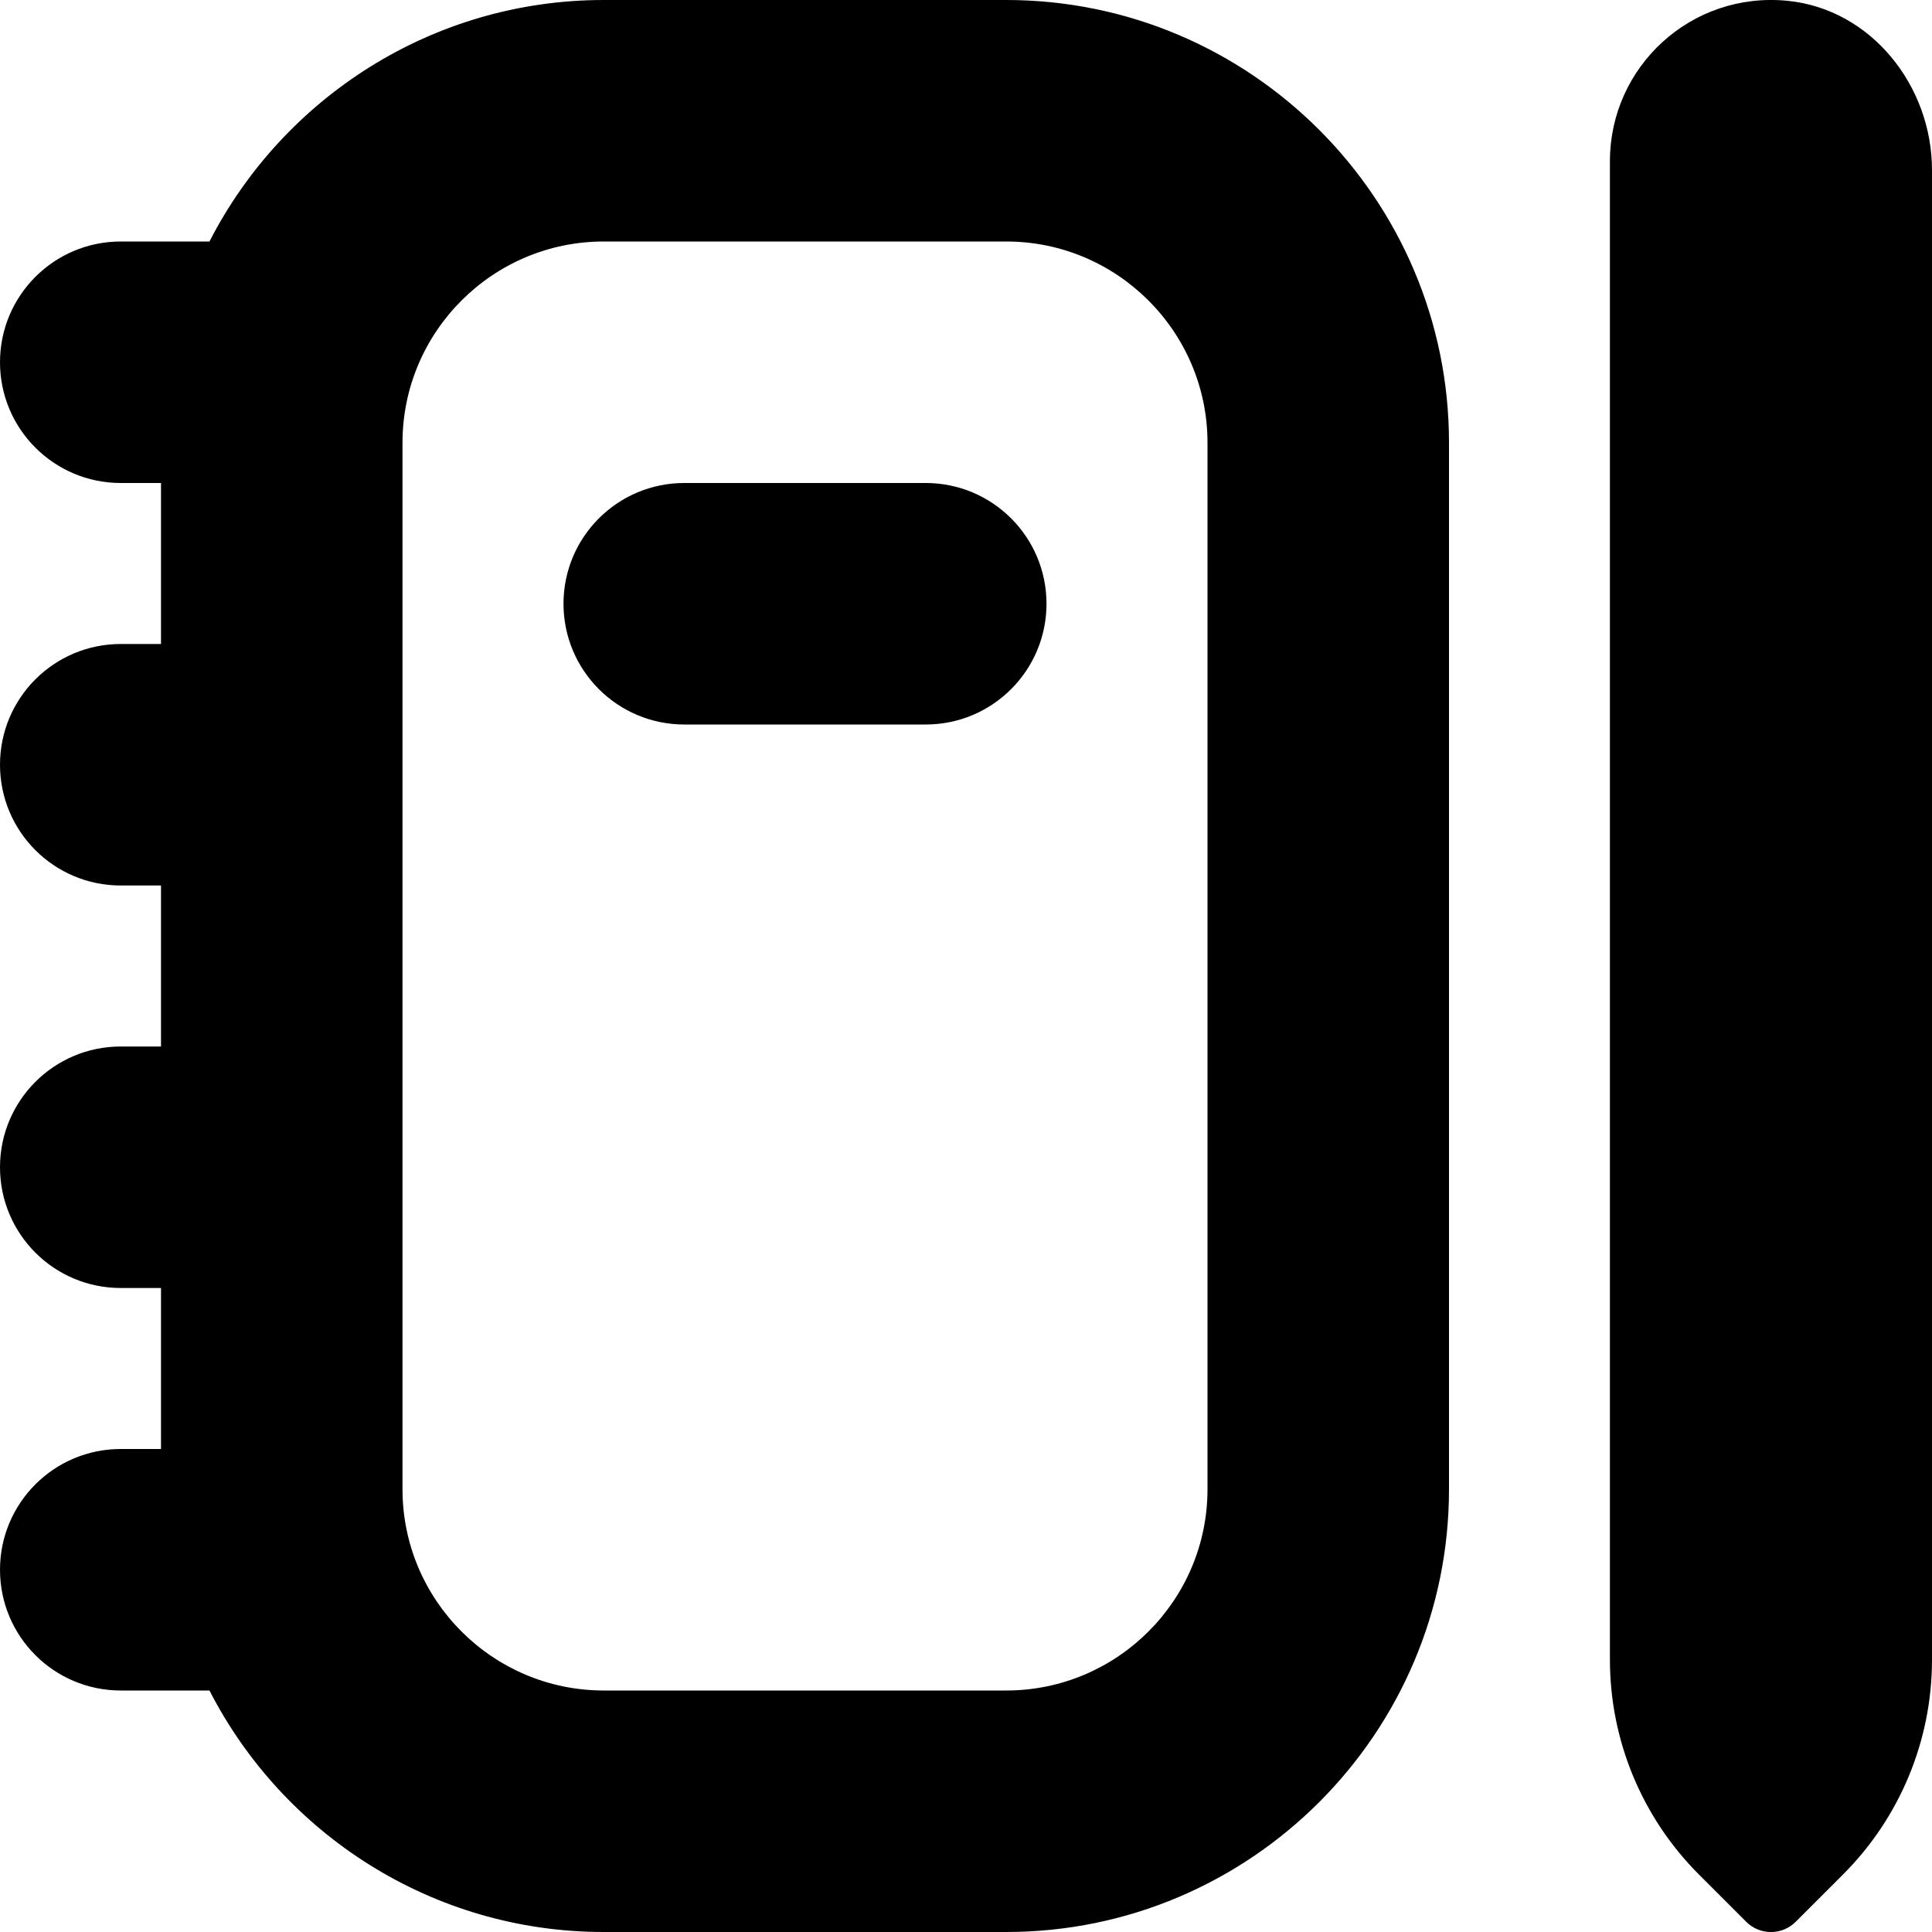
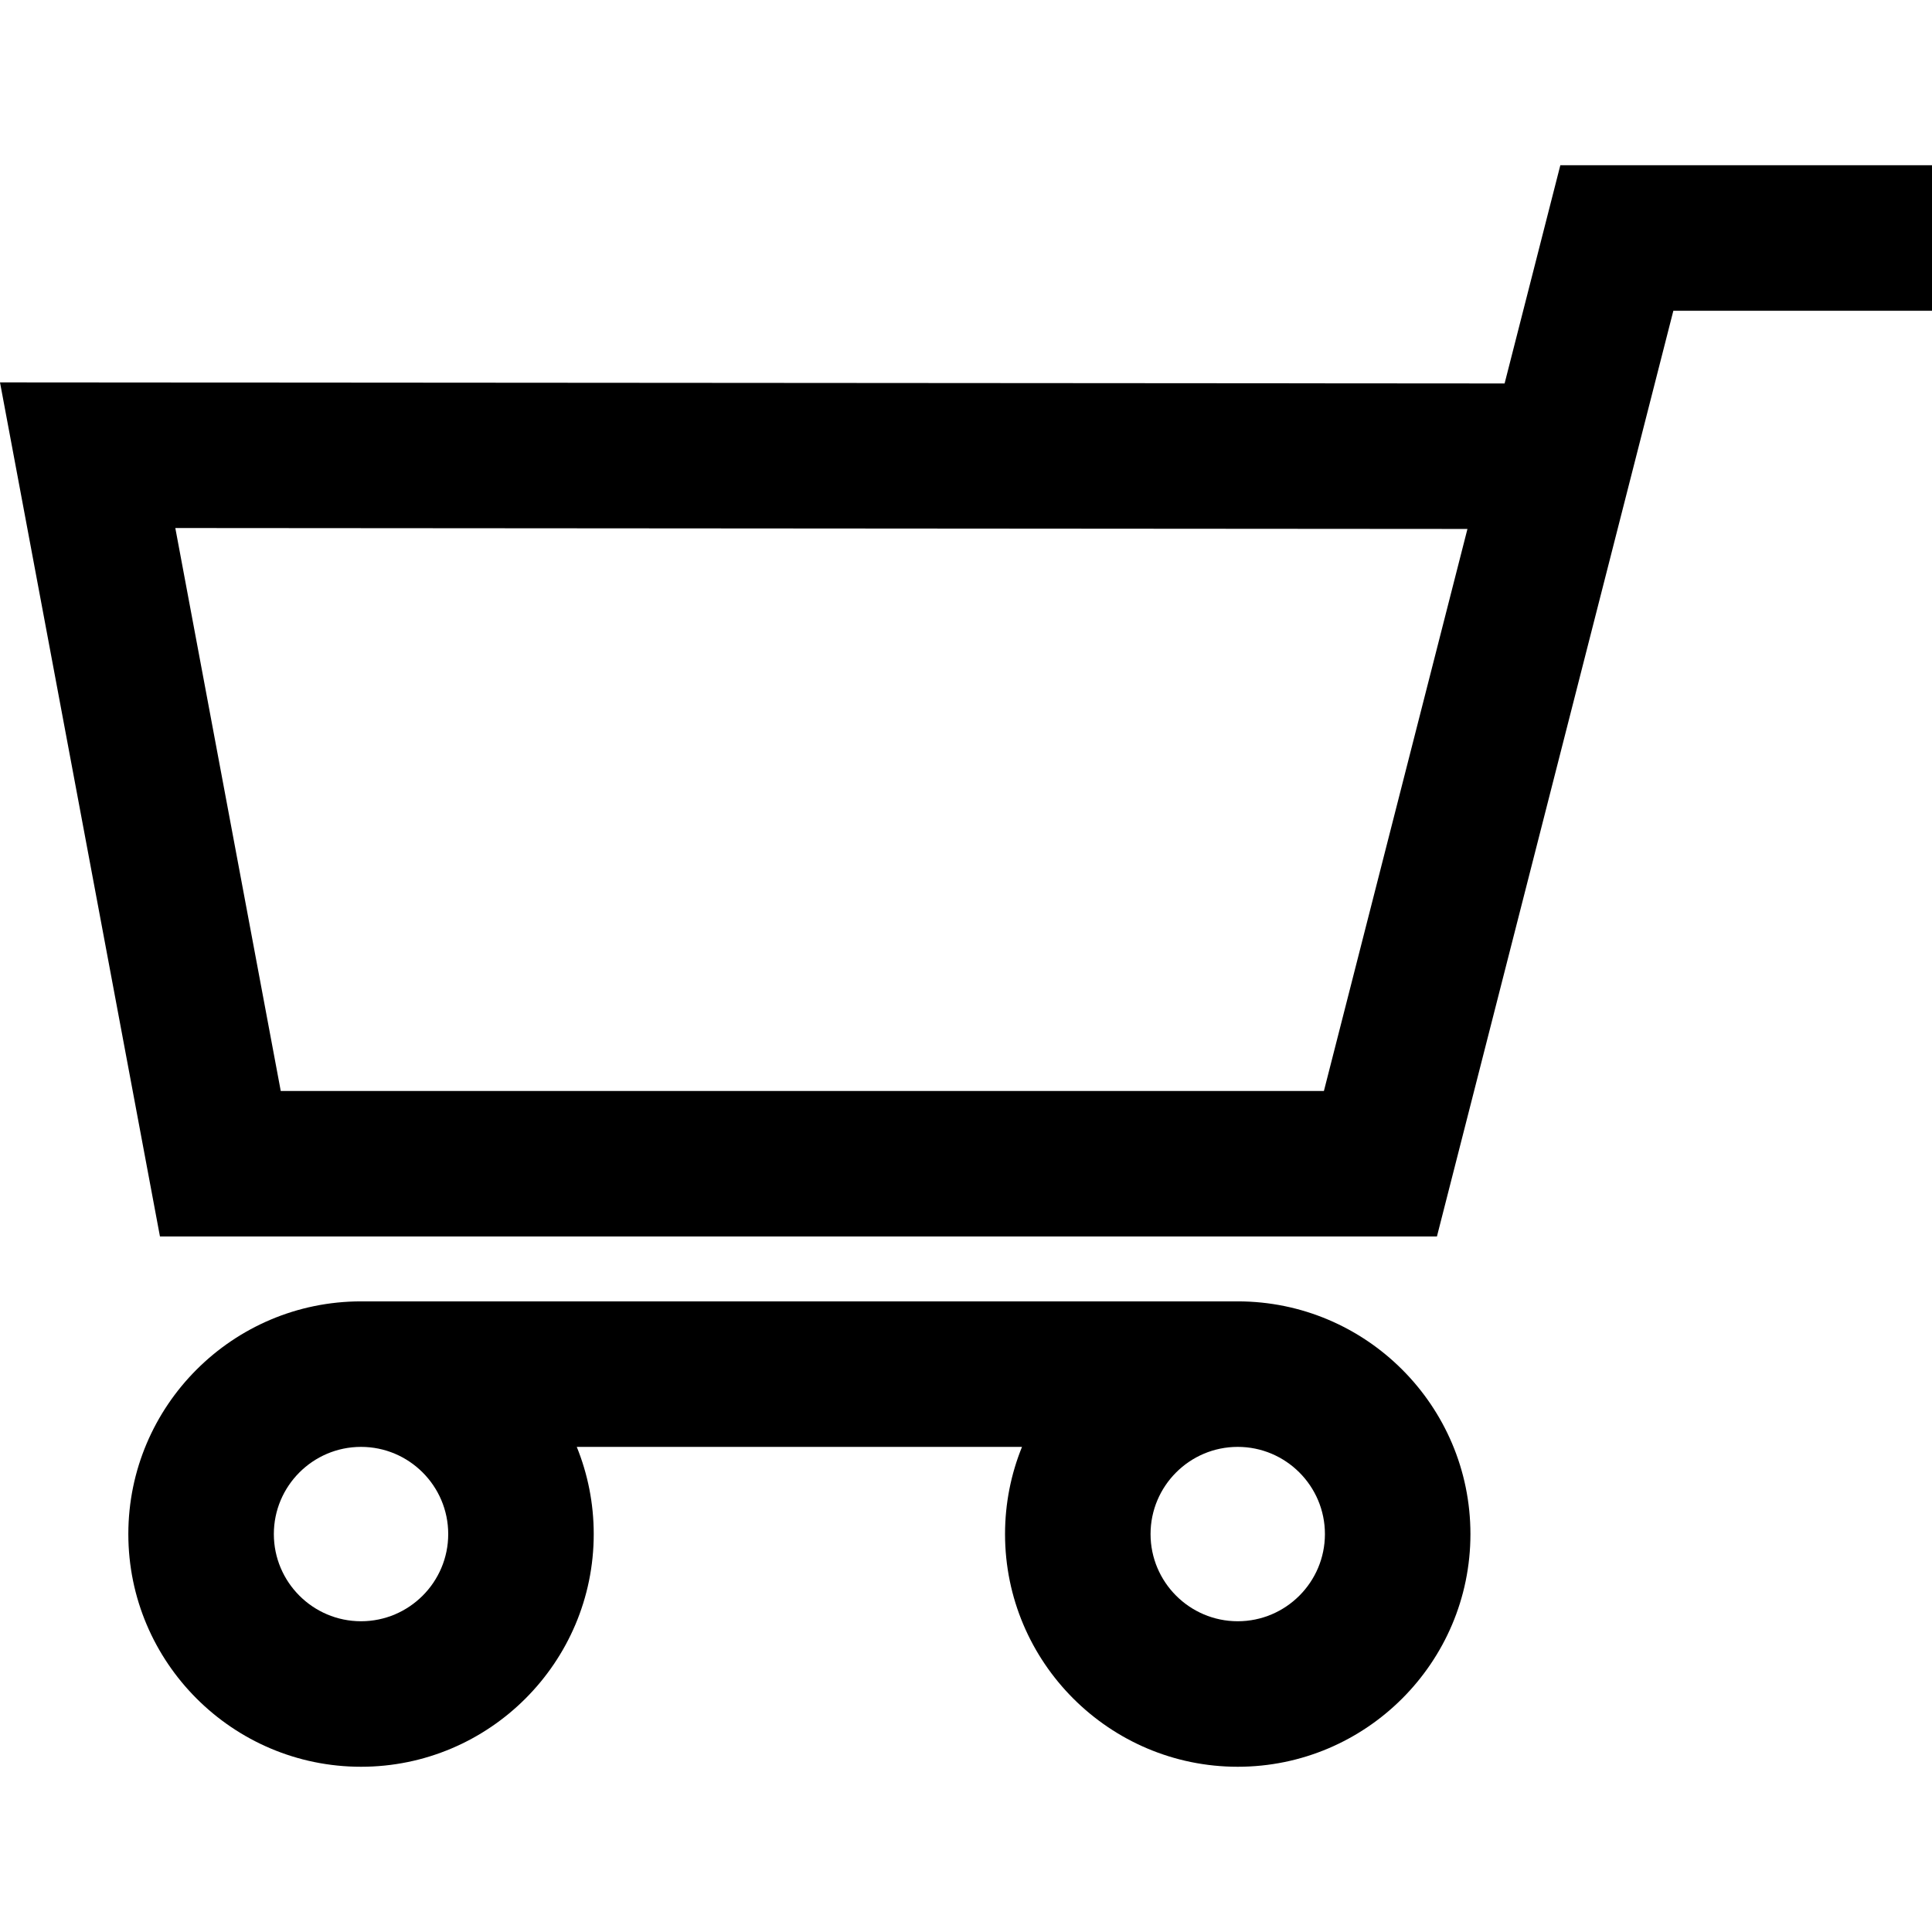
- <svg xmlns="http://www.w3.org/2000/svg" id="Layer_1" data-name="Layer 1" viewBox="0 0 24 24">
-   <path d="m12.5,0h-5c-2.133,0-3.986,1.221-4.898,3h-1.102c-.829,0-1.5.672-1.5,1.5s.671,1.5,1.5,1.5h.5v2h-.5c-.829,0-1.5.672-1.5,1.5s.671,1.5,1.5,1.5h.5v2h-.5c-.829,0-1.5.672-1.5,1.5s.671,1.5,1.5,1.5h.5v2h-.5c-.829,0-1.5.672-1.5,1.5s.671,1.5,1.5,1.5h1.102c.912,1.779,2.765,3,4.898,3h5c3.033,0,5.5-2.468,5.5-5.5V5.5c0-3.032-2.467-5.5-5.5-5.5Zm2.5,18.5c0,1.379-1.122,2.5-2.5,2.5h-5c-1.378,0-2.5-1.121-2.5-2.5V5.5c0-1.379,1.122-2.5,2.5-2.5h5c1.378,0,2.5,1.121,2.5,2.5v13Zm-2-11c0,.828-.671,1.5-1.5,1.5h-3c-.829,0-1.5-.672-1.5-1.5s.671-1.5,1.5-1.5h3c.829,0,1.5.672,1.5,1.5Zm11-5.386v18.504c0,1-.397,1.96-1.105,2.667l-.588.588c-.17.17-.445.17-.615,0l-.588-.588c-.707-.707-1.105-1.667-1.105-2.667V2C20,.827,21.009-.109,22.206.01c1.041.104,1.794,1.058,1.794,2.104Z" />
+ <svg xmlns="http://www.w3.org/2000/svg" fill="#000000" version="1.1" id="Capa_1" width="800px" height="800px" viewBox="0 0 902.86 902.86" xml:space="preserve">
+   <g>
+     <g>
+       <path d="M671.504,577.829l110.485-432.609H902.86v-68H729.174L703.128,179.2L0,178.697l74.753,399.129h596.751V577.829z     M685.766,247.188l-67.077,262.64H131.199L81.928,246.756L685.766,247.188z" />
+       <path d="M578.418,825.641c59.961,0,108.743-48.783,108.743-108.744s-48.782-108.742-108.743-108.742H168.717    c-59.961,0-108.744,48.781-108.744,108.742s48.782,108.744,108.744,108.744c59.962,0,108.743-48.783,108.743-108.744    c0-14.4-2.821-28.152-7.927-40.742h208.069c-5.107,12.59-7.928,26.342-7.928,40.742    C469.675,776.858,518.457,825.641,578.418,825.641z M209.46,716.897c0,22.467-18.277,40.744-40.743,40.744    c-22.466,0-40.744-18.277-40.744-40.744c0-22.465,18.277-40.742,40.744-40.742C191.183,676.155,209.46,694.432,209.46,716.897z     M619.162,716.897c0,22.467-18.277,40.744-40.743,40.744s-40.743-18.277-40.743-40.744c0-22.465,18.277-40.742,40.743-40.742    S619.162,694.432,619.162,716.897z" />
+     </g>
+   </g>
</svg>
